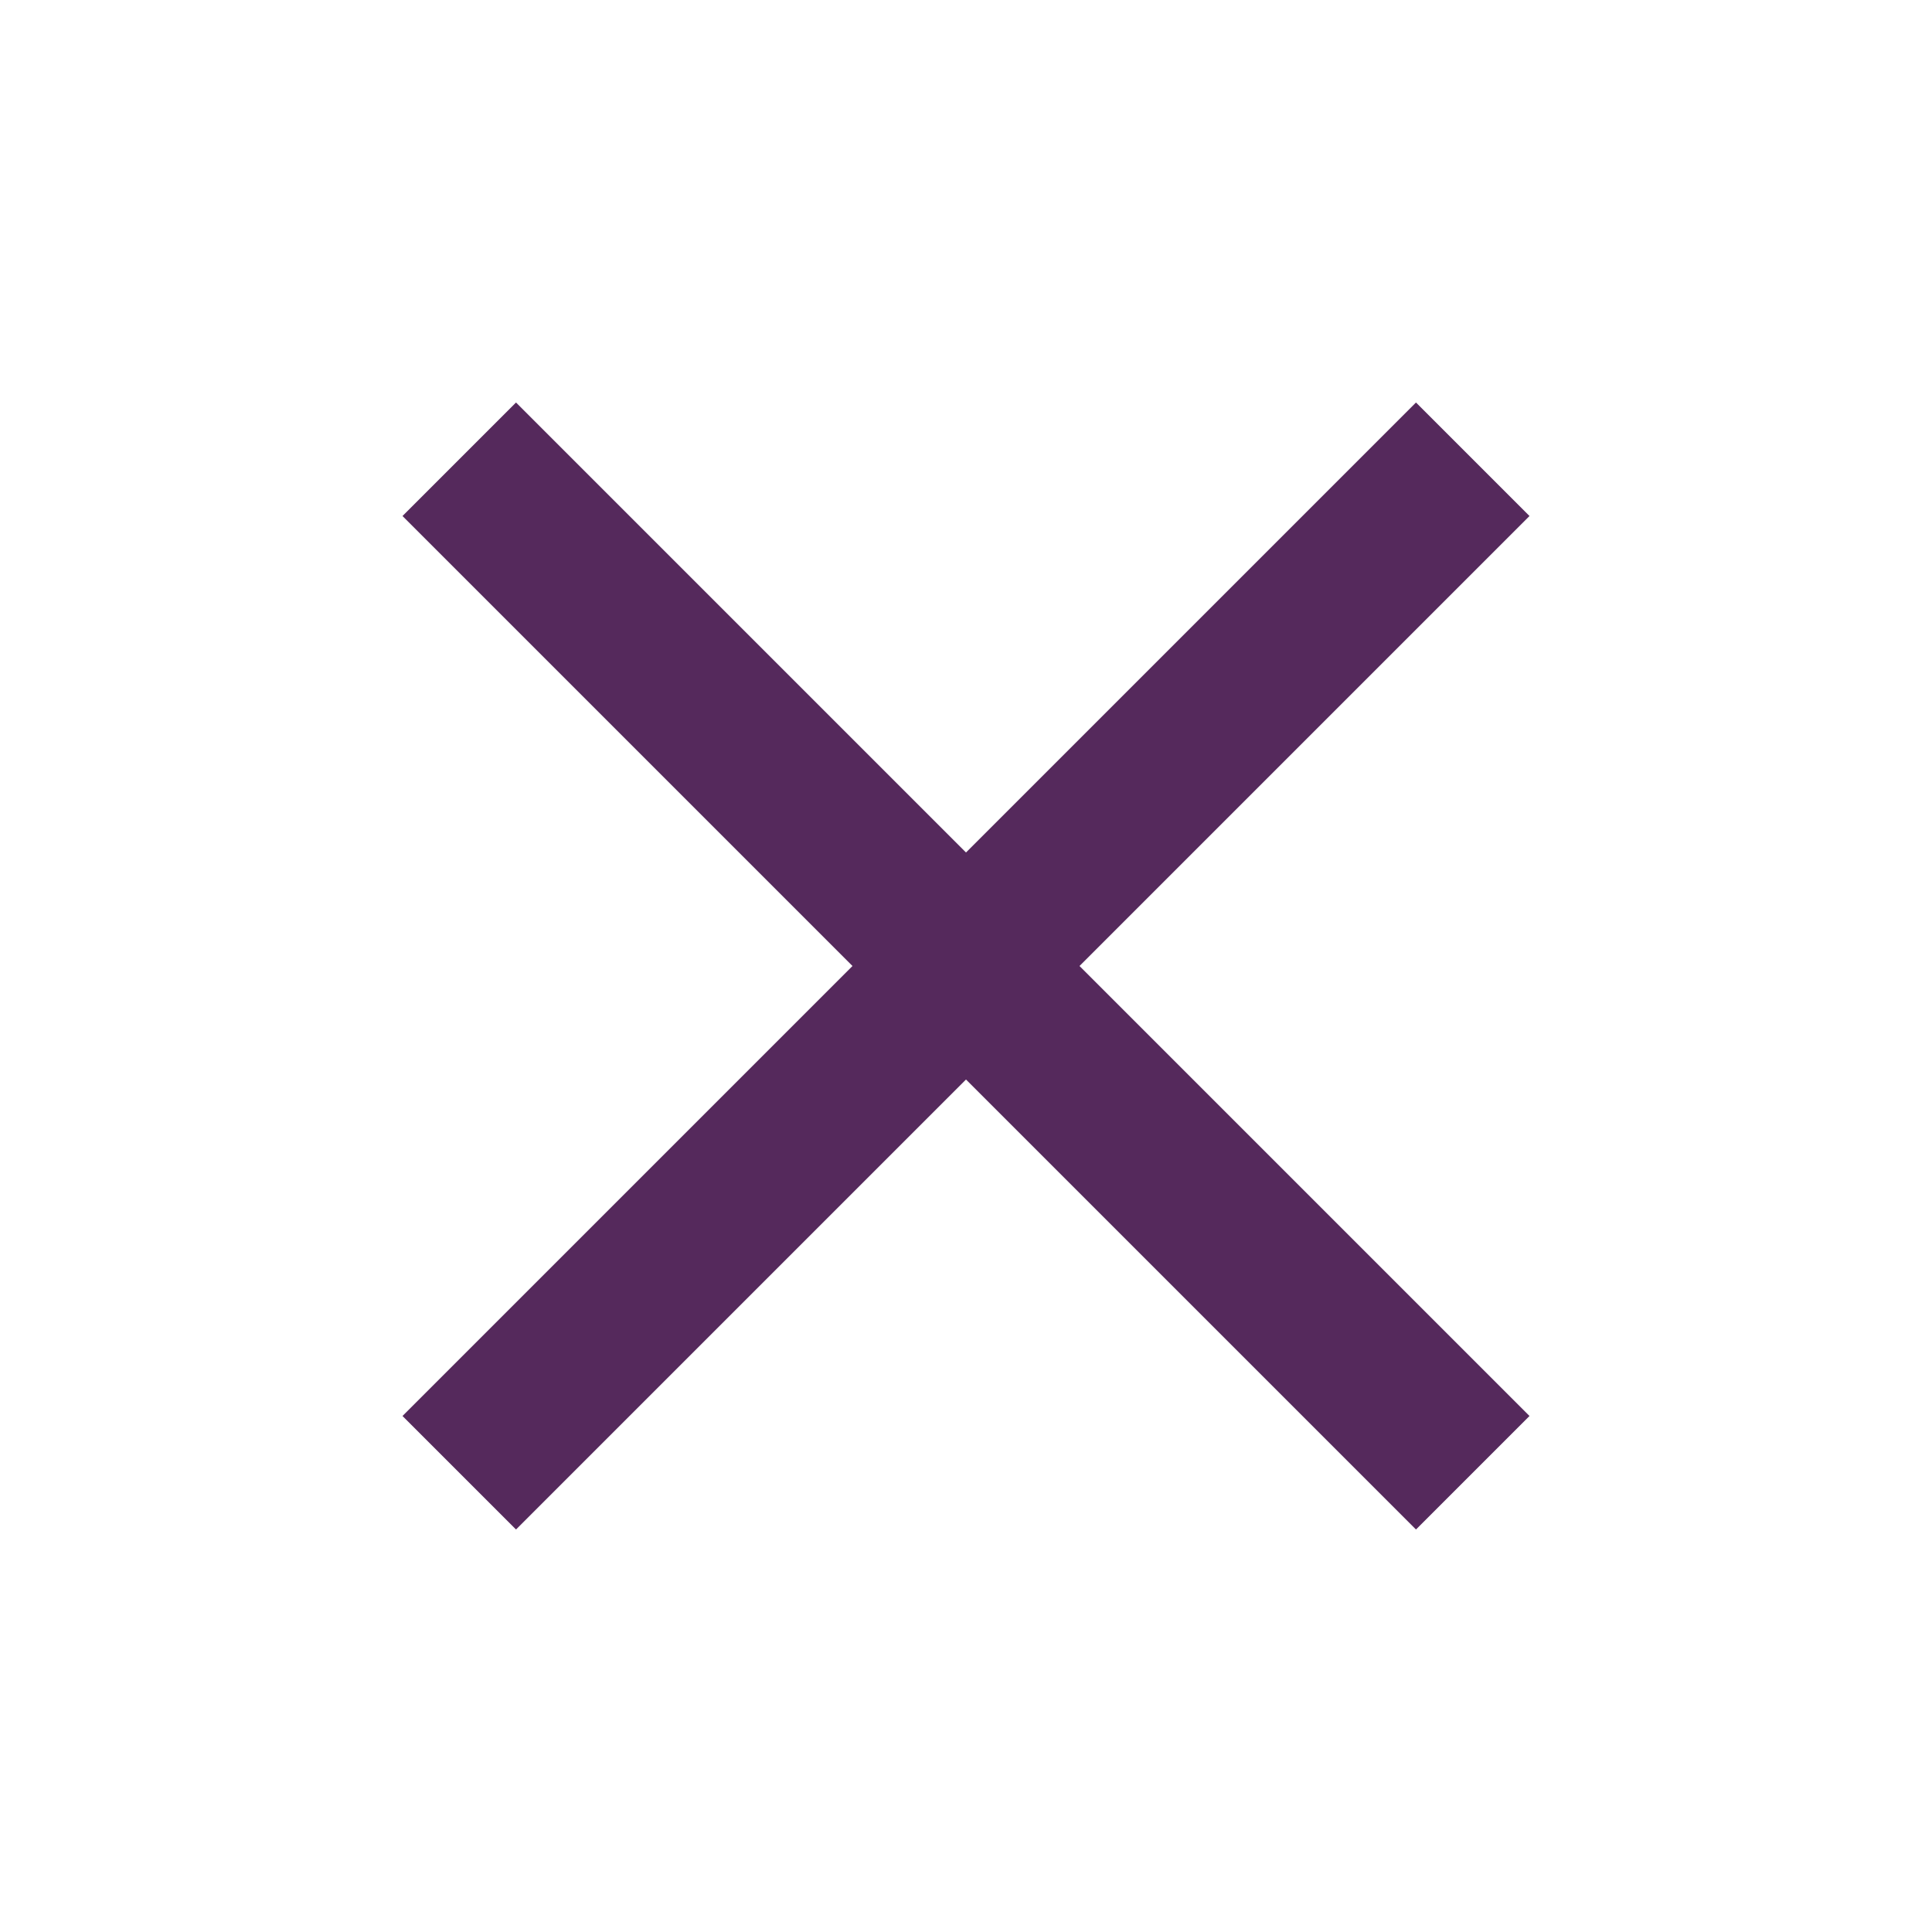
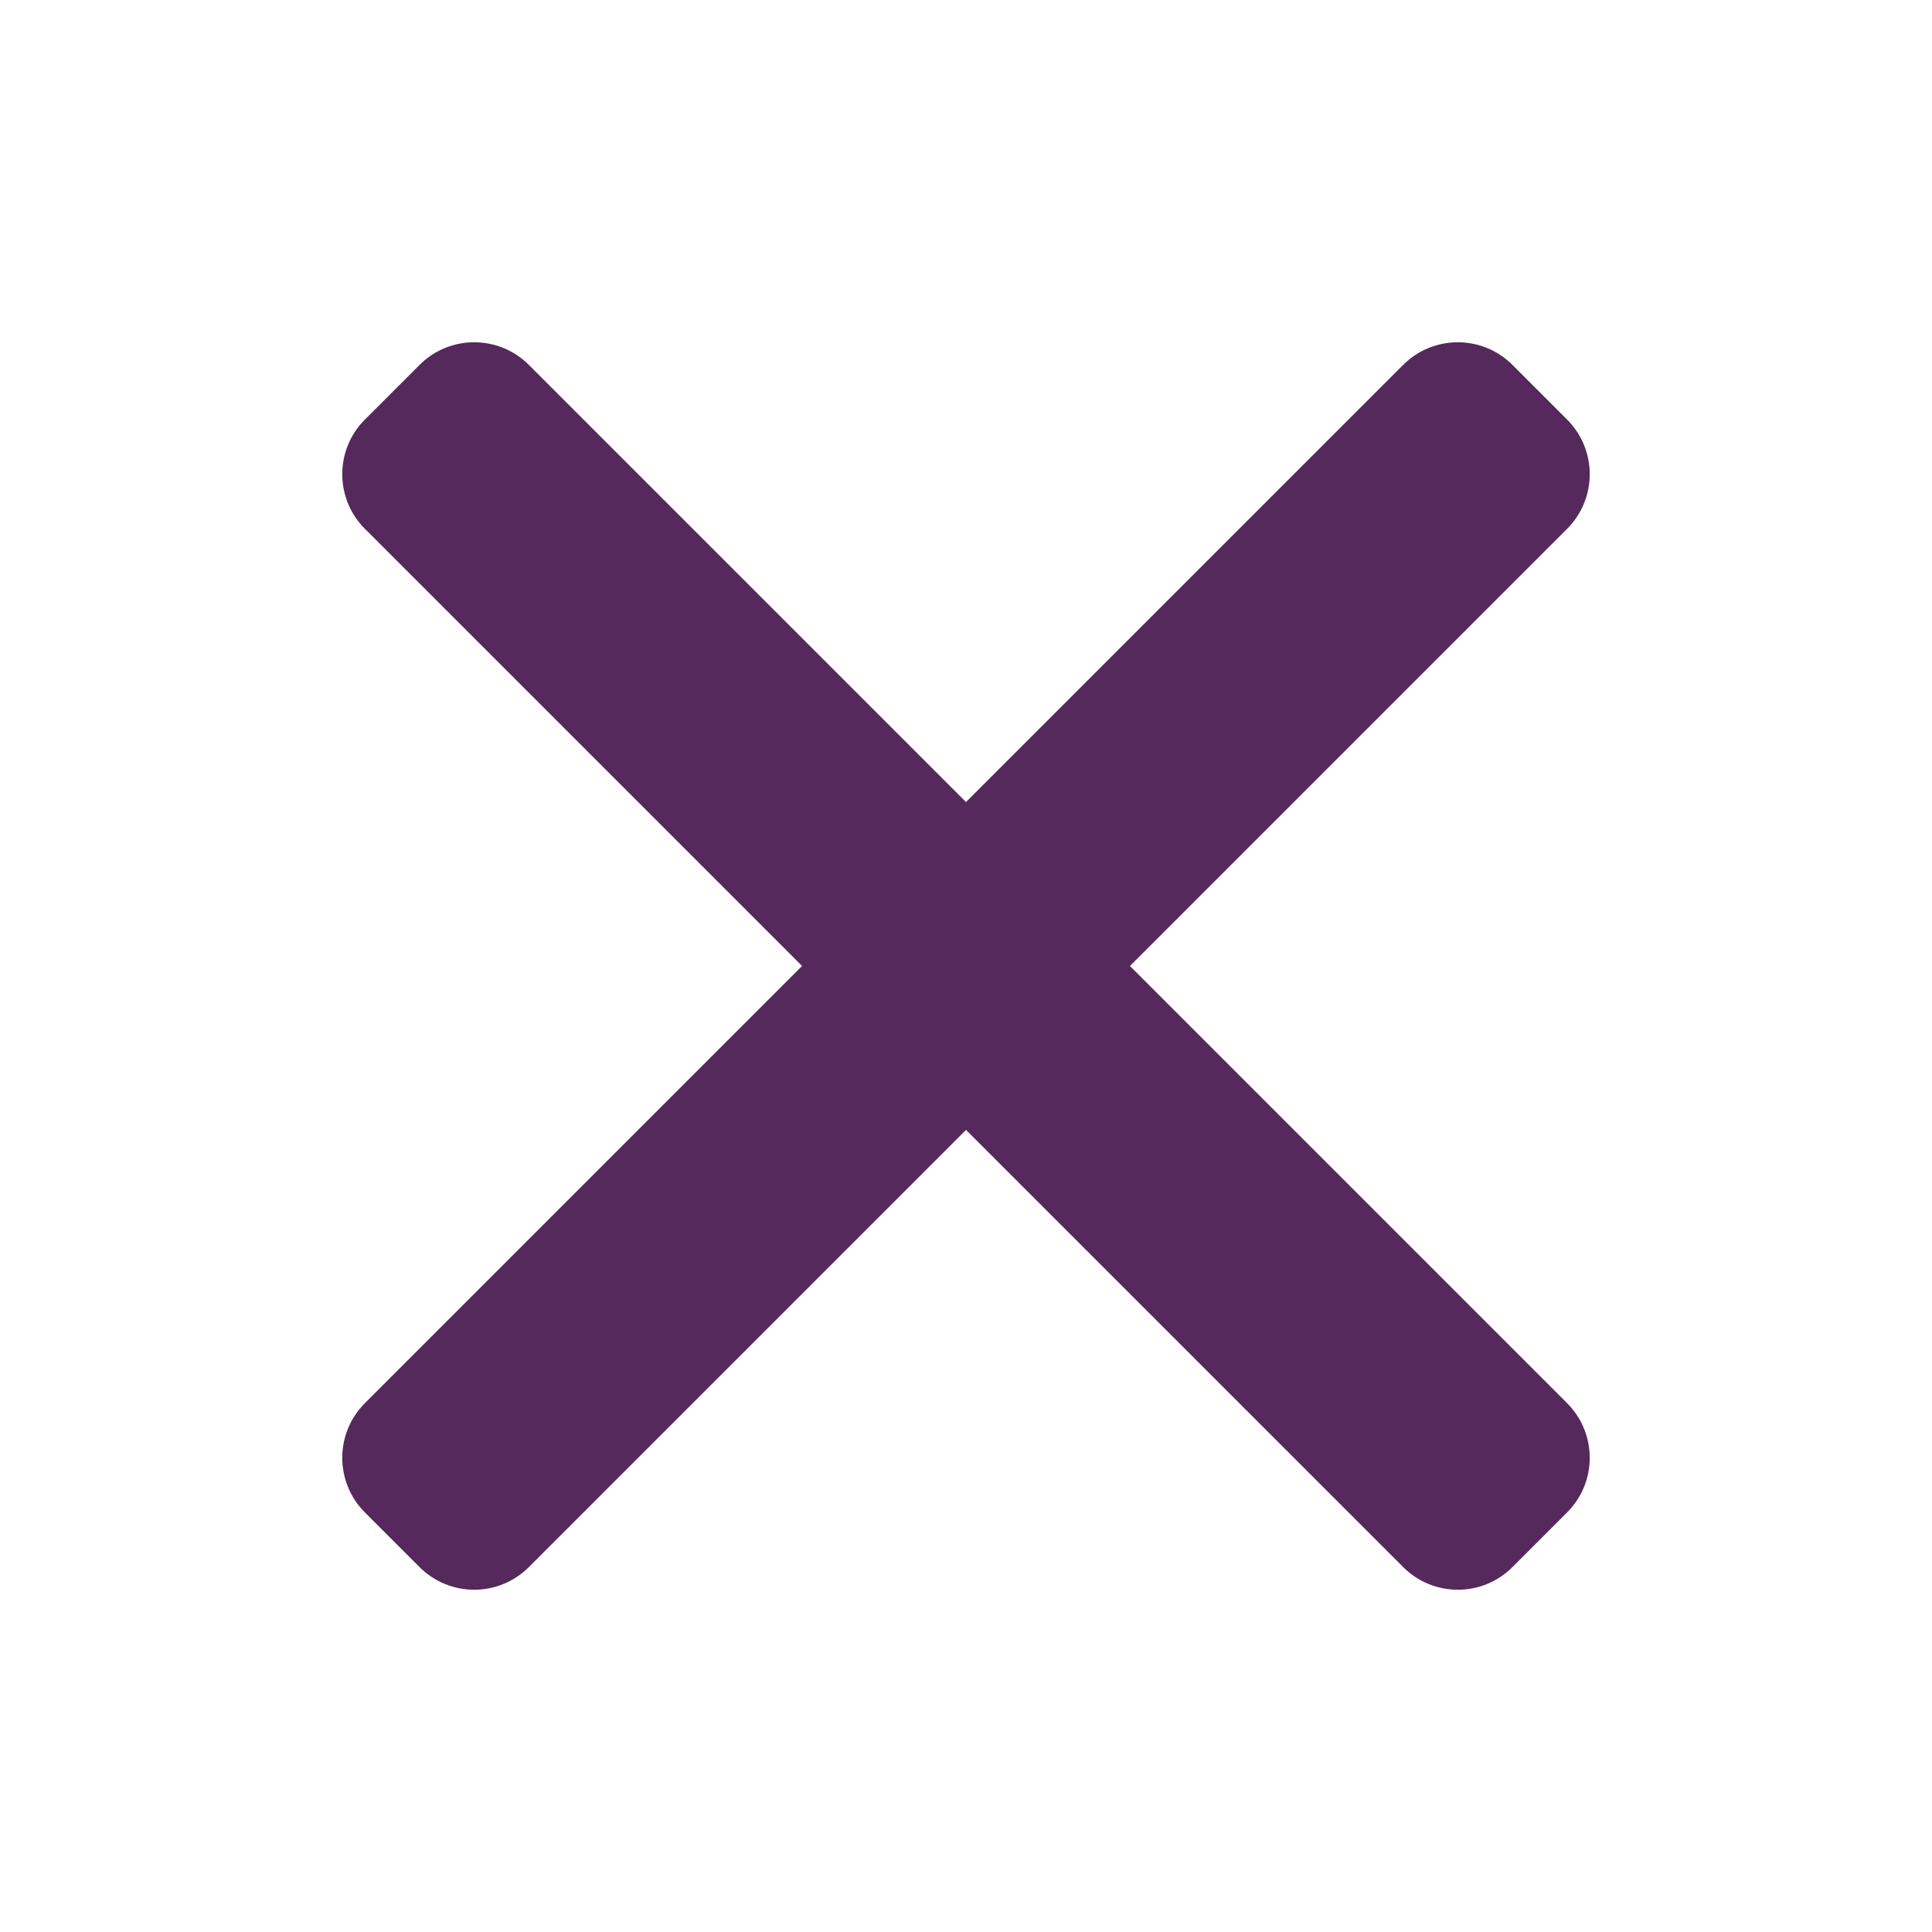
- <svg xmlns="http://www.w3.org/2000/svg" width="24" height="24" viewBox="0 0 24 24">
-   <path fill="#55295C" d="M19 6.41L17.59 5 12 10.59 6.41 5 5 6.41 10.59 12 5 17.59 6.41 19 12 13.41 17.59 19 19 17.59 13.41 12z" />
-   <path d="M0 0h24v24H0z" fill="none" />
+ <svg xmlns="http://www.w3.org/2000/svg" width="25px" height="25px" viewBox="0 0 25 25" version="1.1">
+   <g id="add" stroke="none" stroke-width="1" fill="none" fill-rule="evenodd">
+     <g id="编组" transform="translate(12.5, 12.5) rotate(-45) translate(-12.5, -12.5) translate(2, 2)" fill="#55295C">
+       <rect id="Rectangle" transform="translate(10.5, 10.5) rotate(360) translate(-10.5, -10.5) " x="9" y="0" width="3" height="21" rx="1" />
+       <rect id="Rectangle" transform="translate(10.5, 10.5) rotate(450) translate(-10.5, -10.5) " x="9" y="0" width="3" height="21" rx="1" />
+     </g>
+   </g>
</svg>
